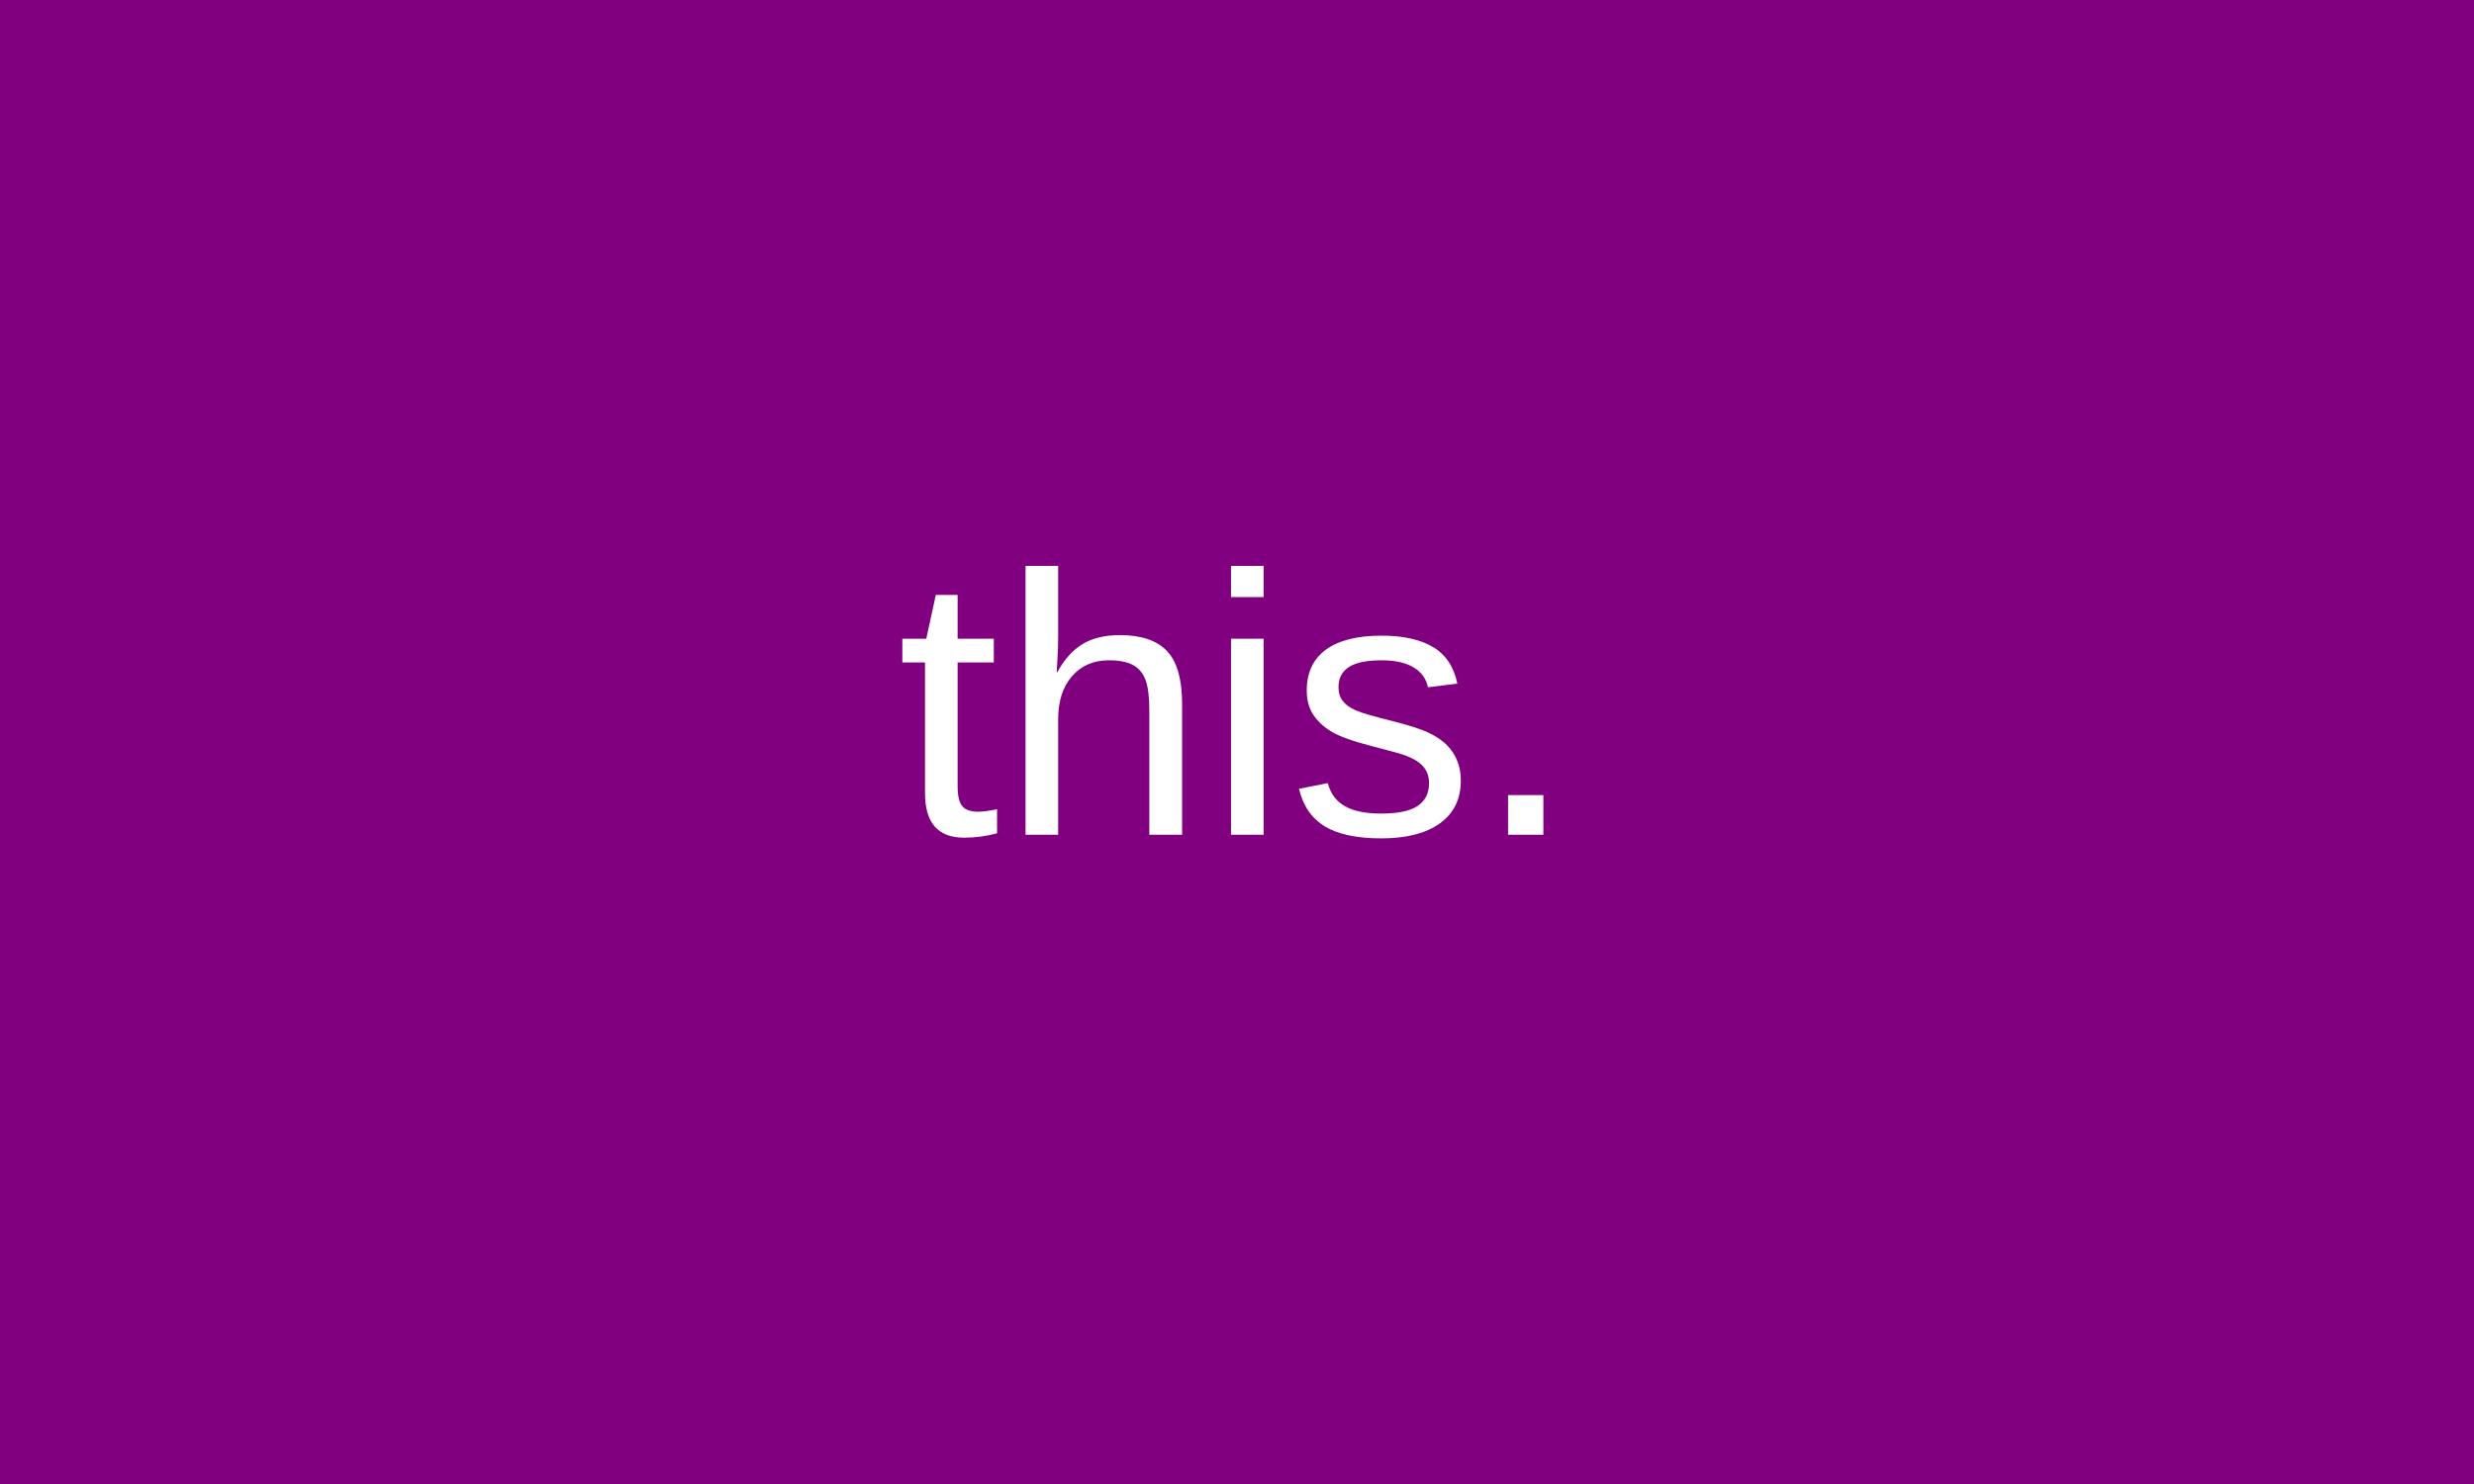
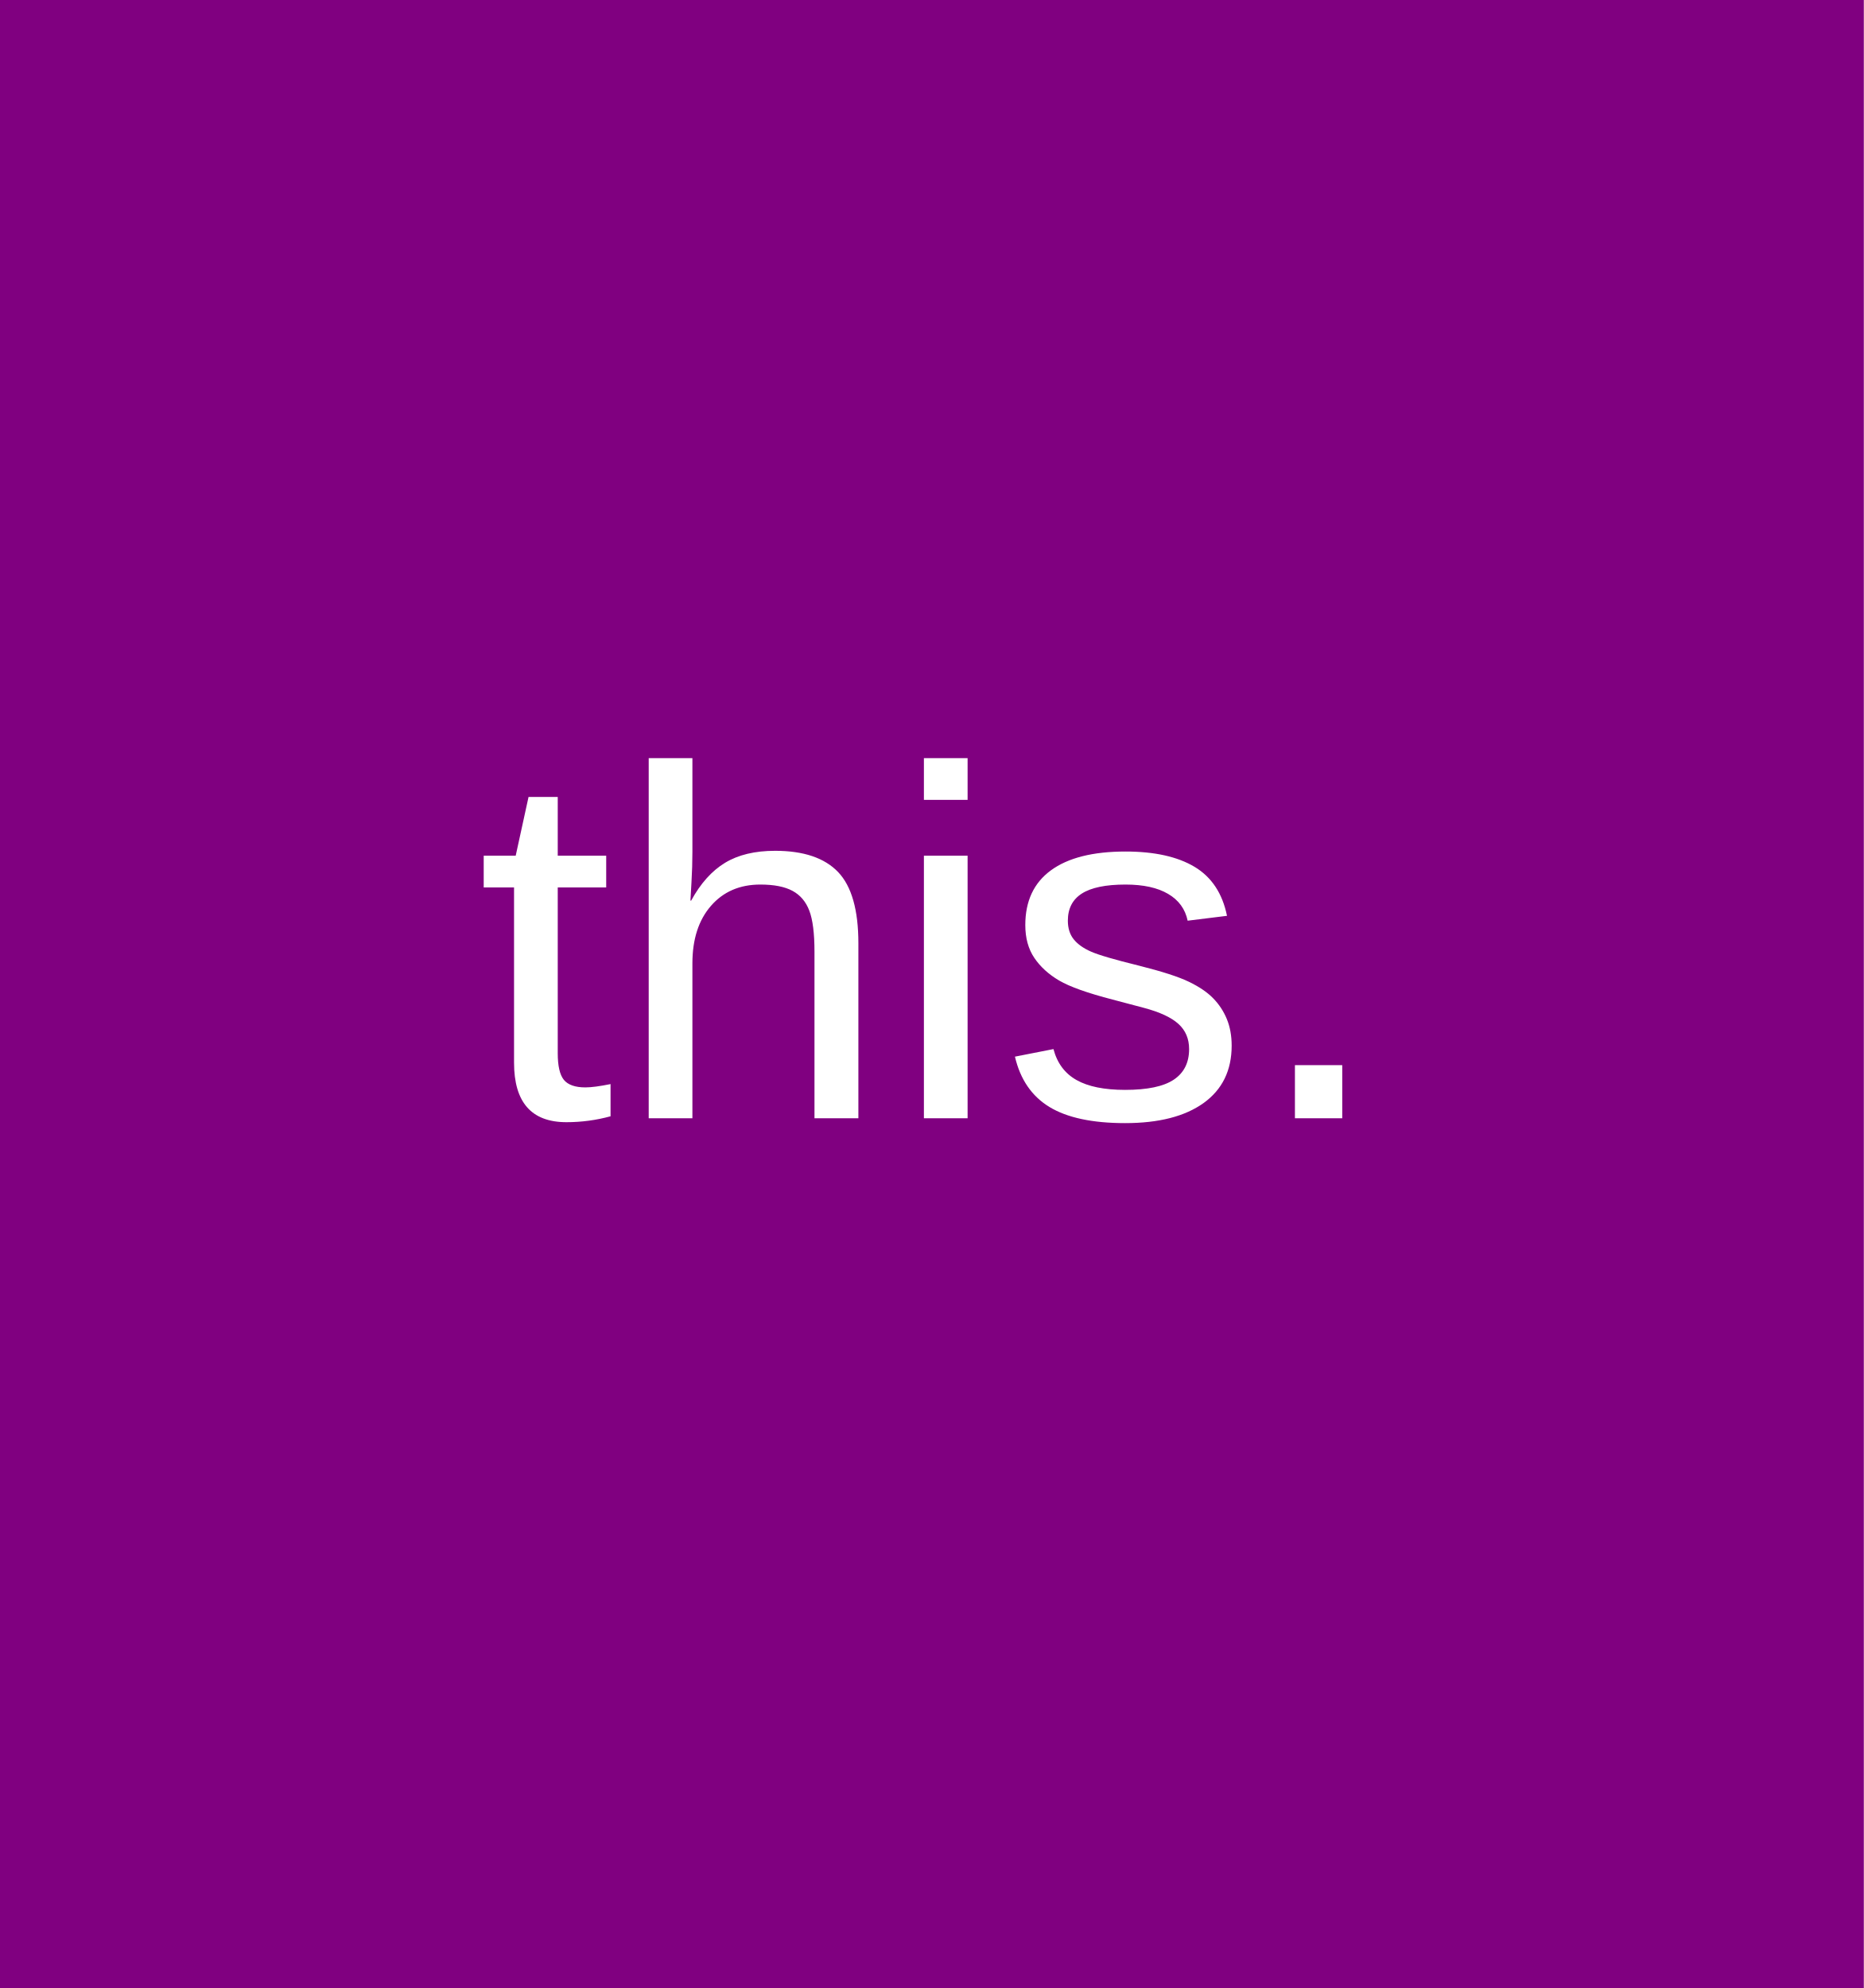
- <svg xmlns="http://www.w3.org/2000/svg" baseProfile="tiny" height="300" version="1.2" width="500">
+ <svg xmlns="http://www.w3.org/2000/svg" baseProfile="tiny" height="300" version="1.2" width="281.25">
  <defs />
  <rect fill="purple" height="100%" width="100%" x="0" y="0" />
-   <text fill="white" font-family="Arial" font-size="75" text-anchor="middle" x="250.0" y="168.75">this.</text>
+   <text fill="white" font-family="Arial" font-size="75" text-anchor="middle" x="140.625" y="168.75">this.</text>
</svg>
